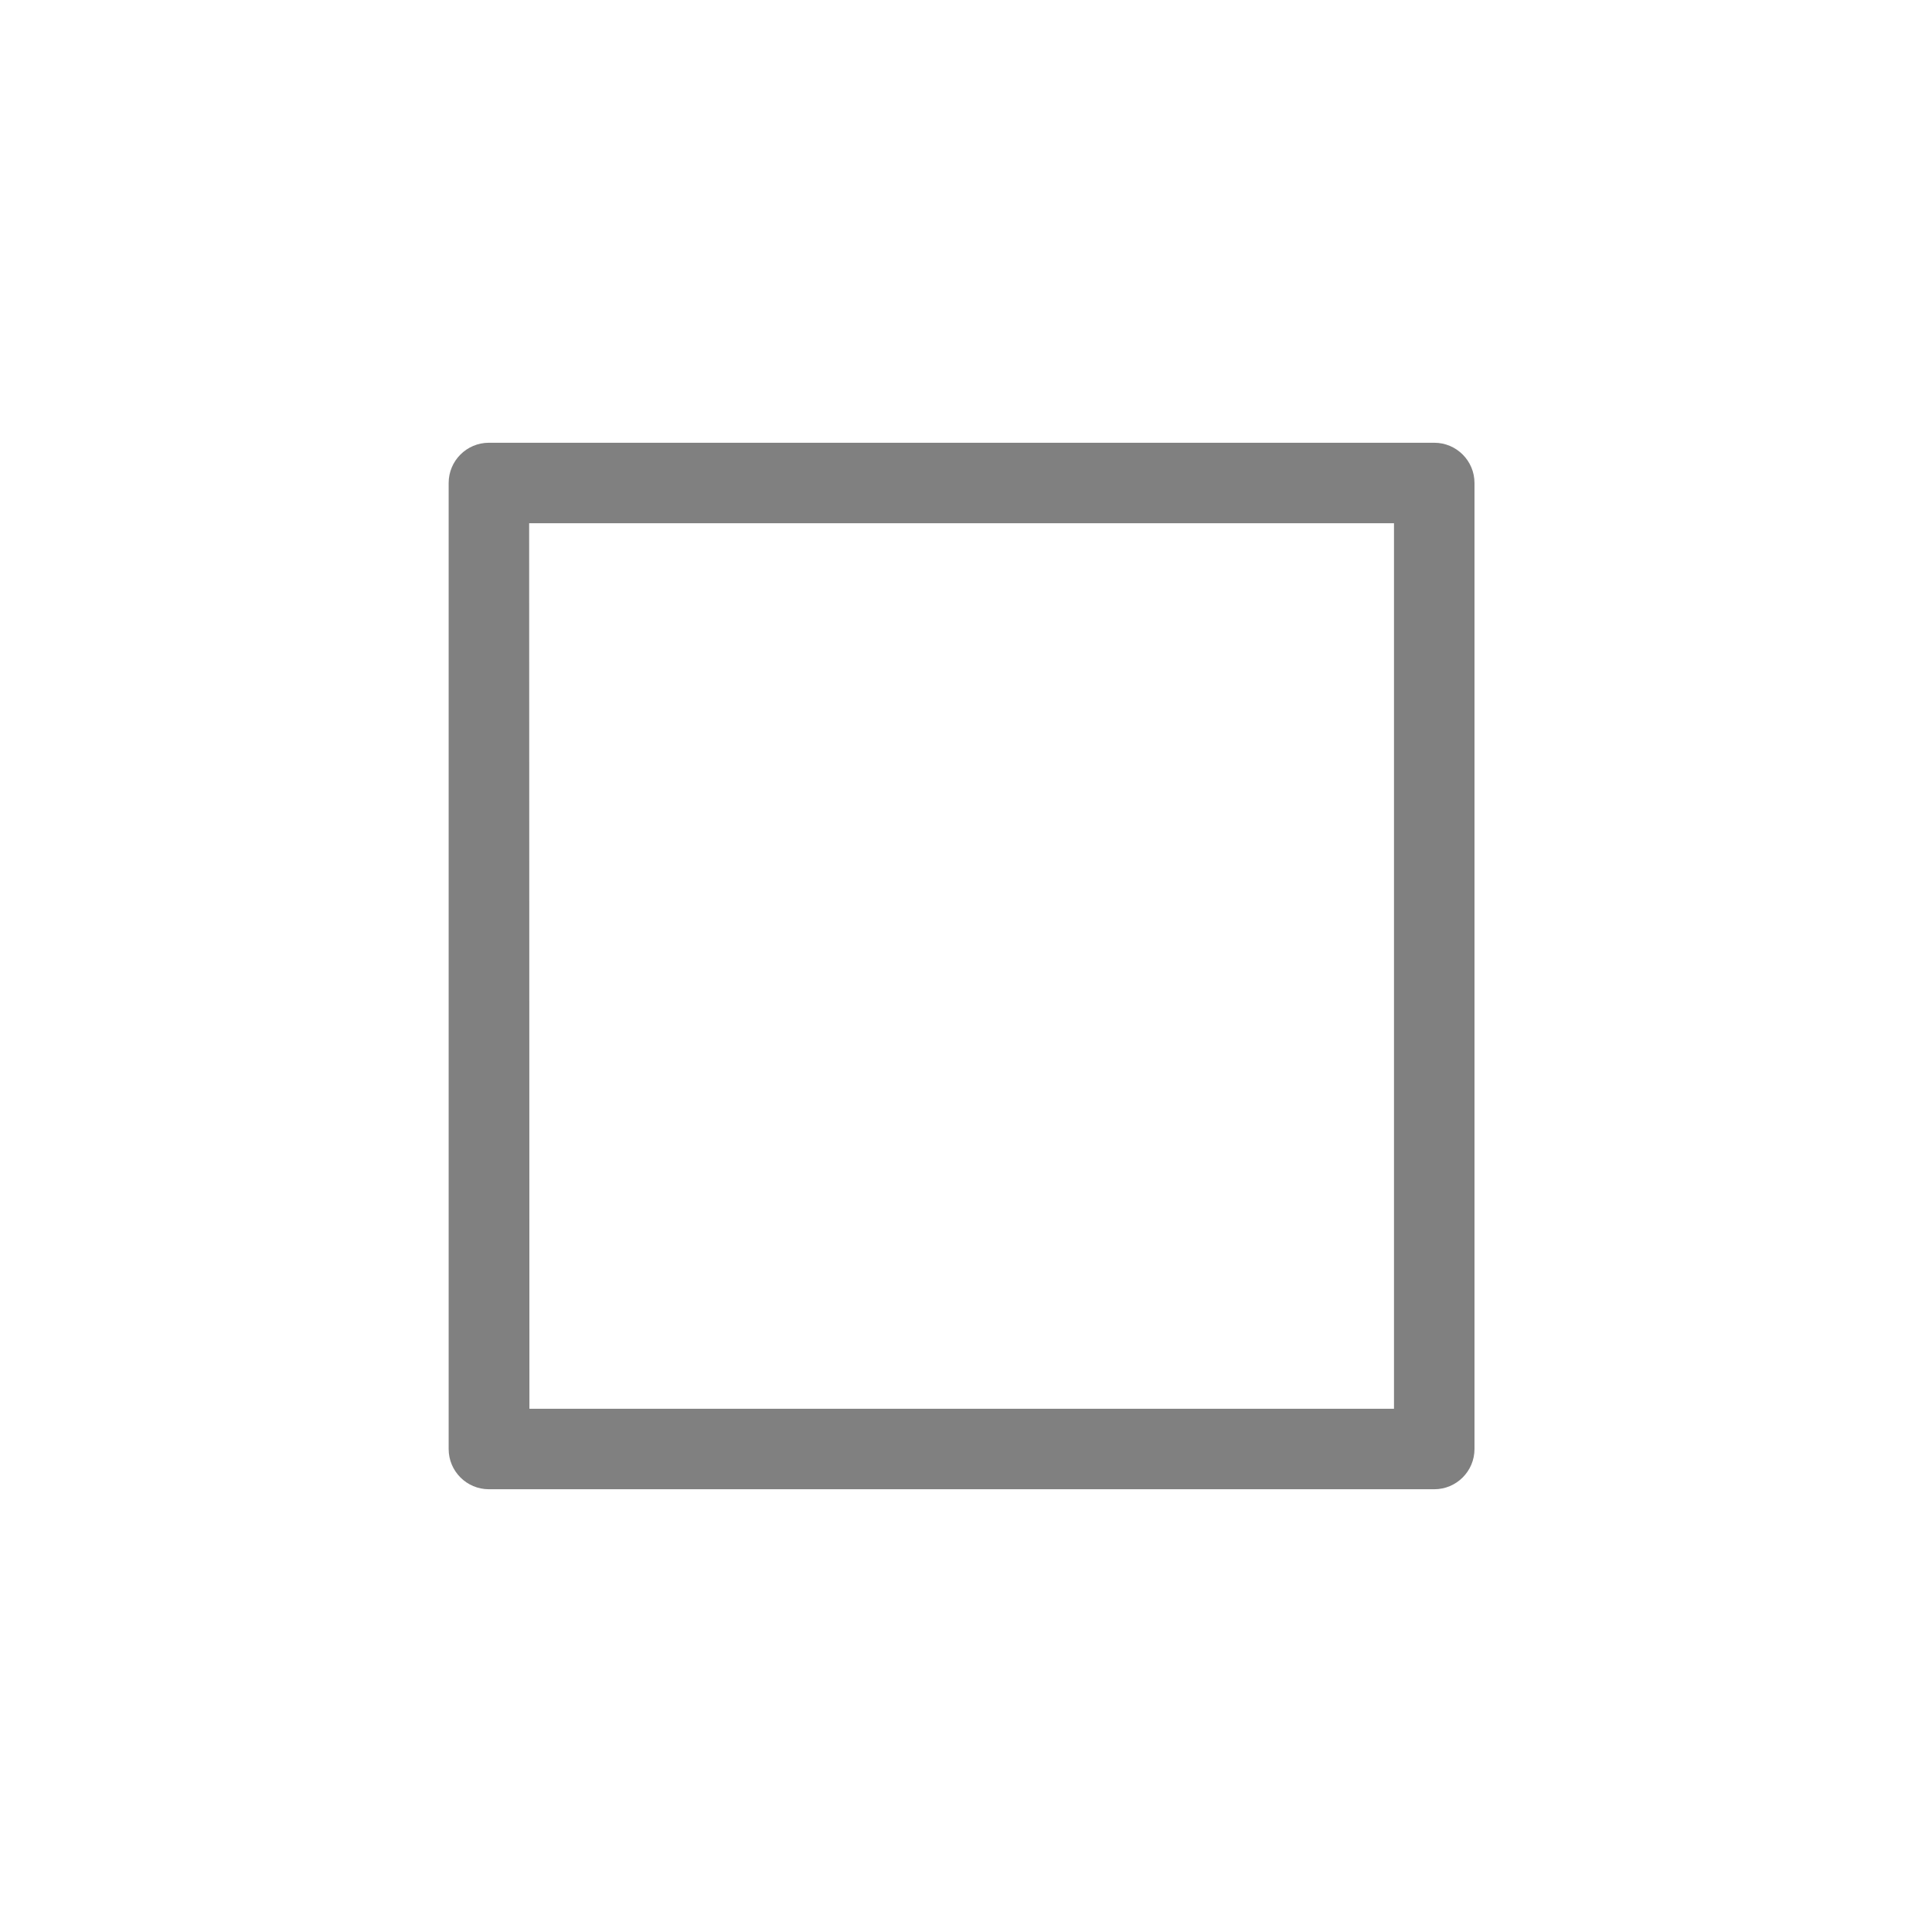
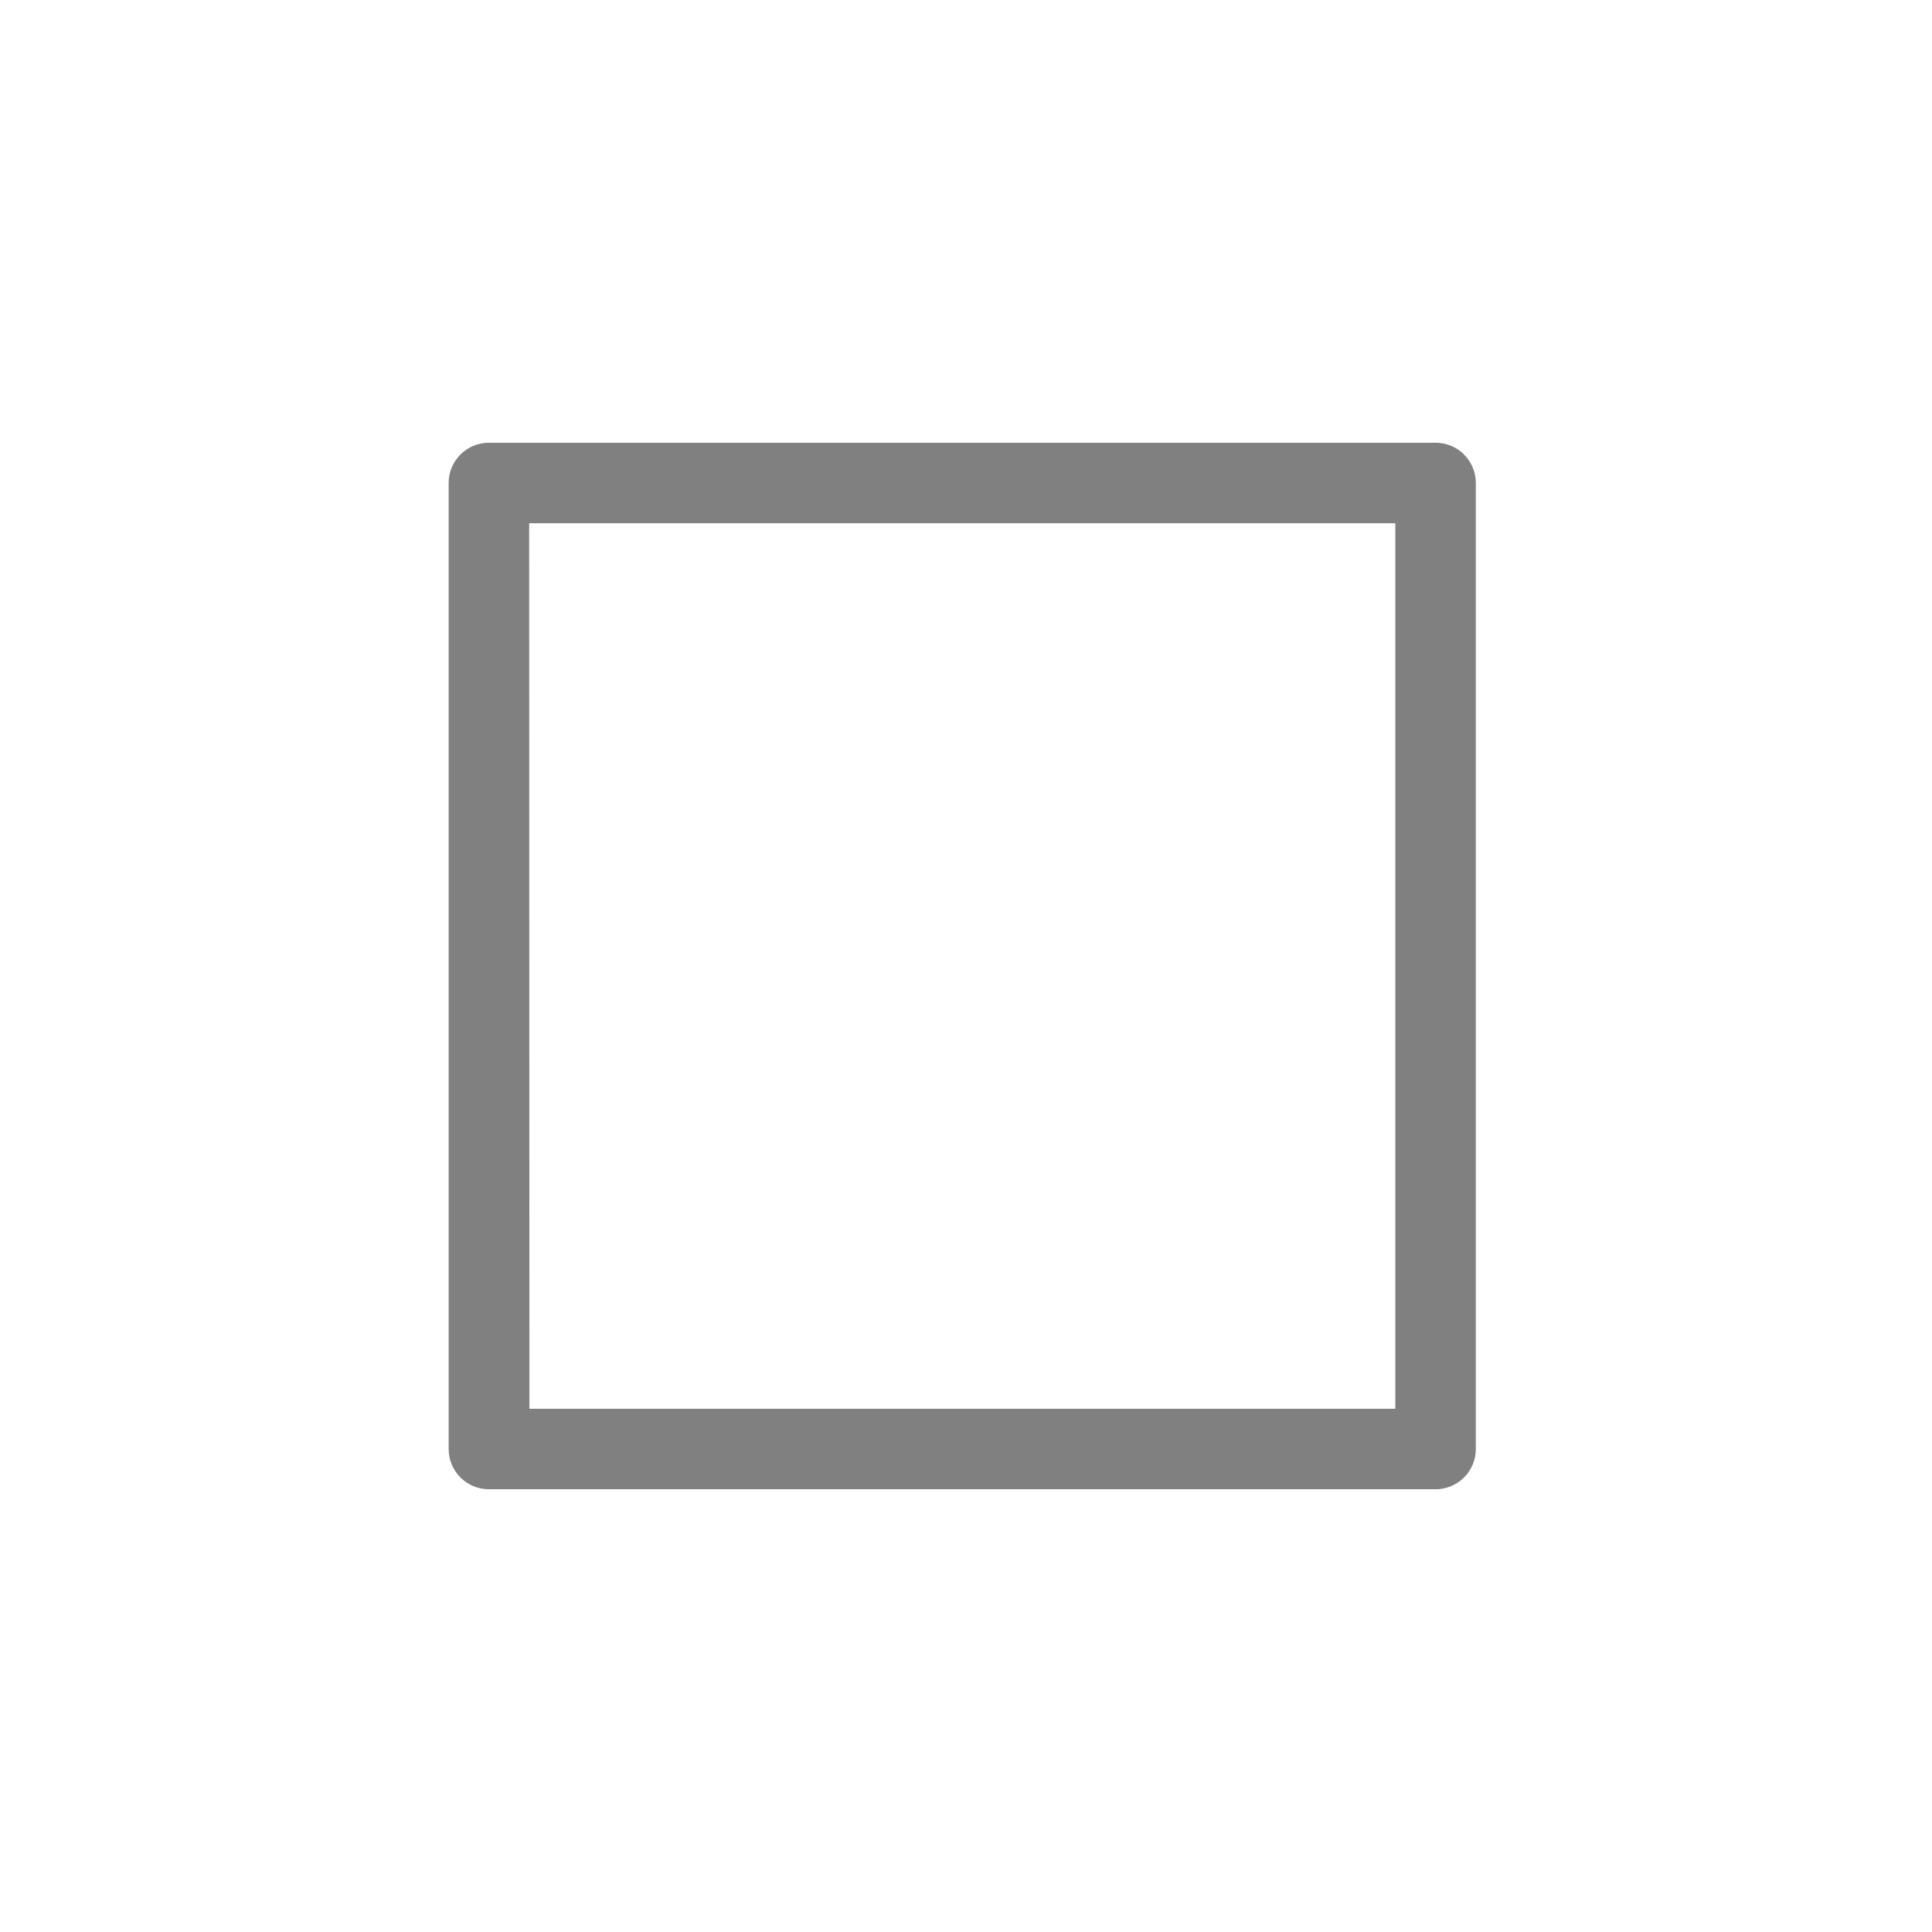
<svg xmlns="http://www.w3.org/2000/svg" viewBox="0 0 72 72">
-   <defs>
-     <style>.cls-1{fill:none;}.cls-2{fill:gray;}</style>
-   </defs>
-   <g id="Rectangles">
-     <rect class="cls-1" x="0.36" y="0.36" width="71.28" height="71.28" />
-     <g id="Control_-_stop" data-name="Control - stop">
-       <g id="_Group_" data-name="&lt;Group&gt;">
-         <path class="cls-2" d="M53.45,55.5H18.22a1.5,1.5,0,0,1-1.5-1.5V18a1.5,1.5,0,0,1,1.5-1.5H53.45a1.5,1.5,0,0,1,1.5,1.5V54A1.5,1.5,0,0,1,53.45,55.5Zm-33.72-3H51.95v-33H19.72Z" />
-       </g>
-     </g>
-   </g>
+   <path d="M53.45,55.5H18.22a1.5,1.5,0,0,1-1.5-1.5V18a1.5,1.5,0,0,1,1.5-1.5H53.45A1.5,1.5,0,0,1,55,18V54A1.5,1.5,0,0,1,53.45,55.5Zm-33.72-3H52v-33H19.72Z" fill="gray" />
</svg>
